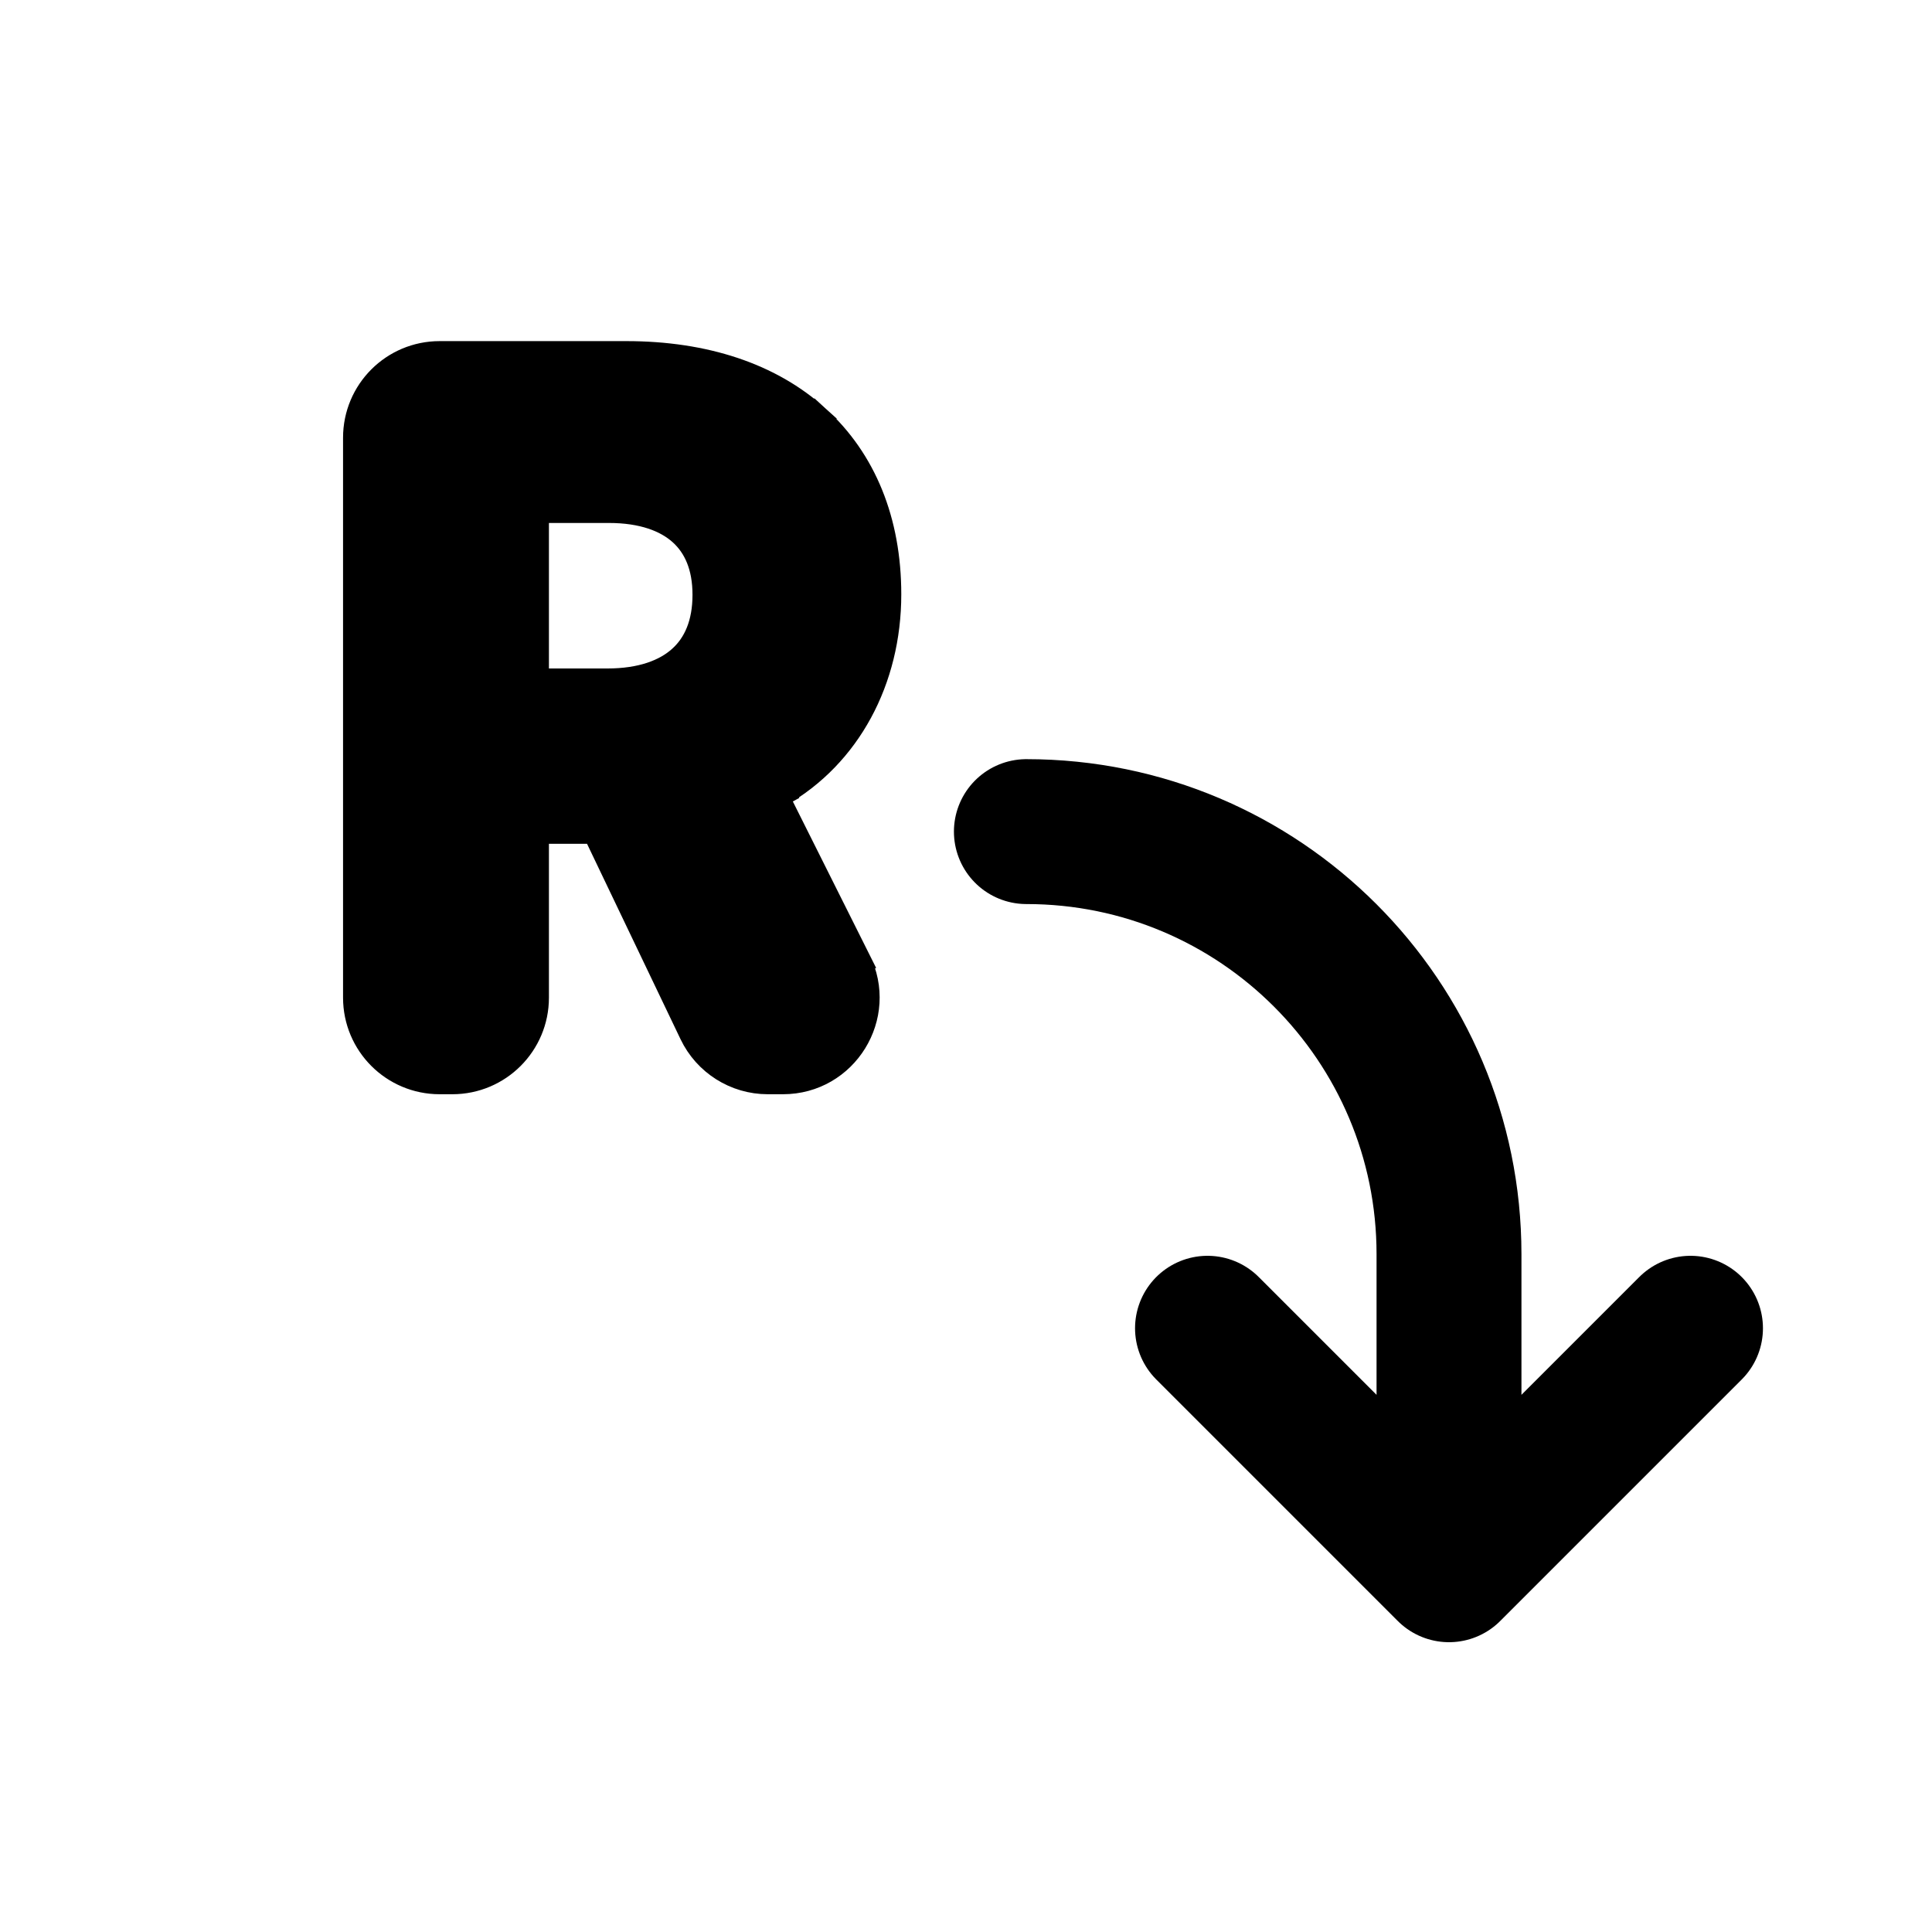
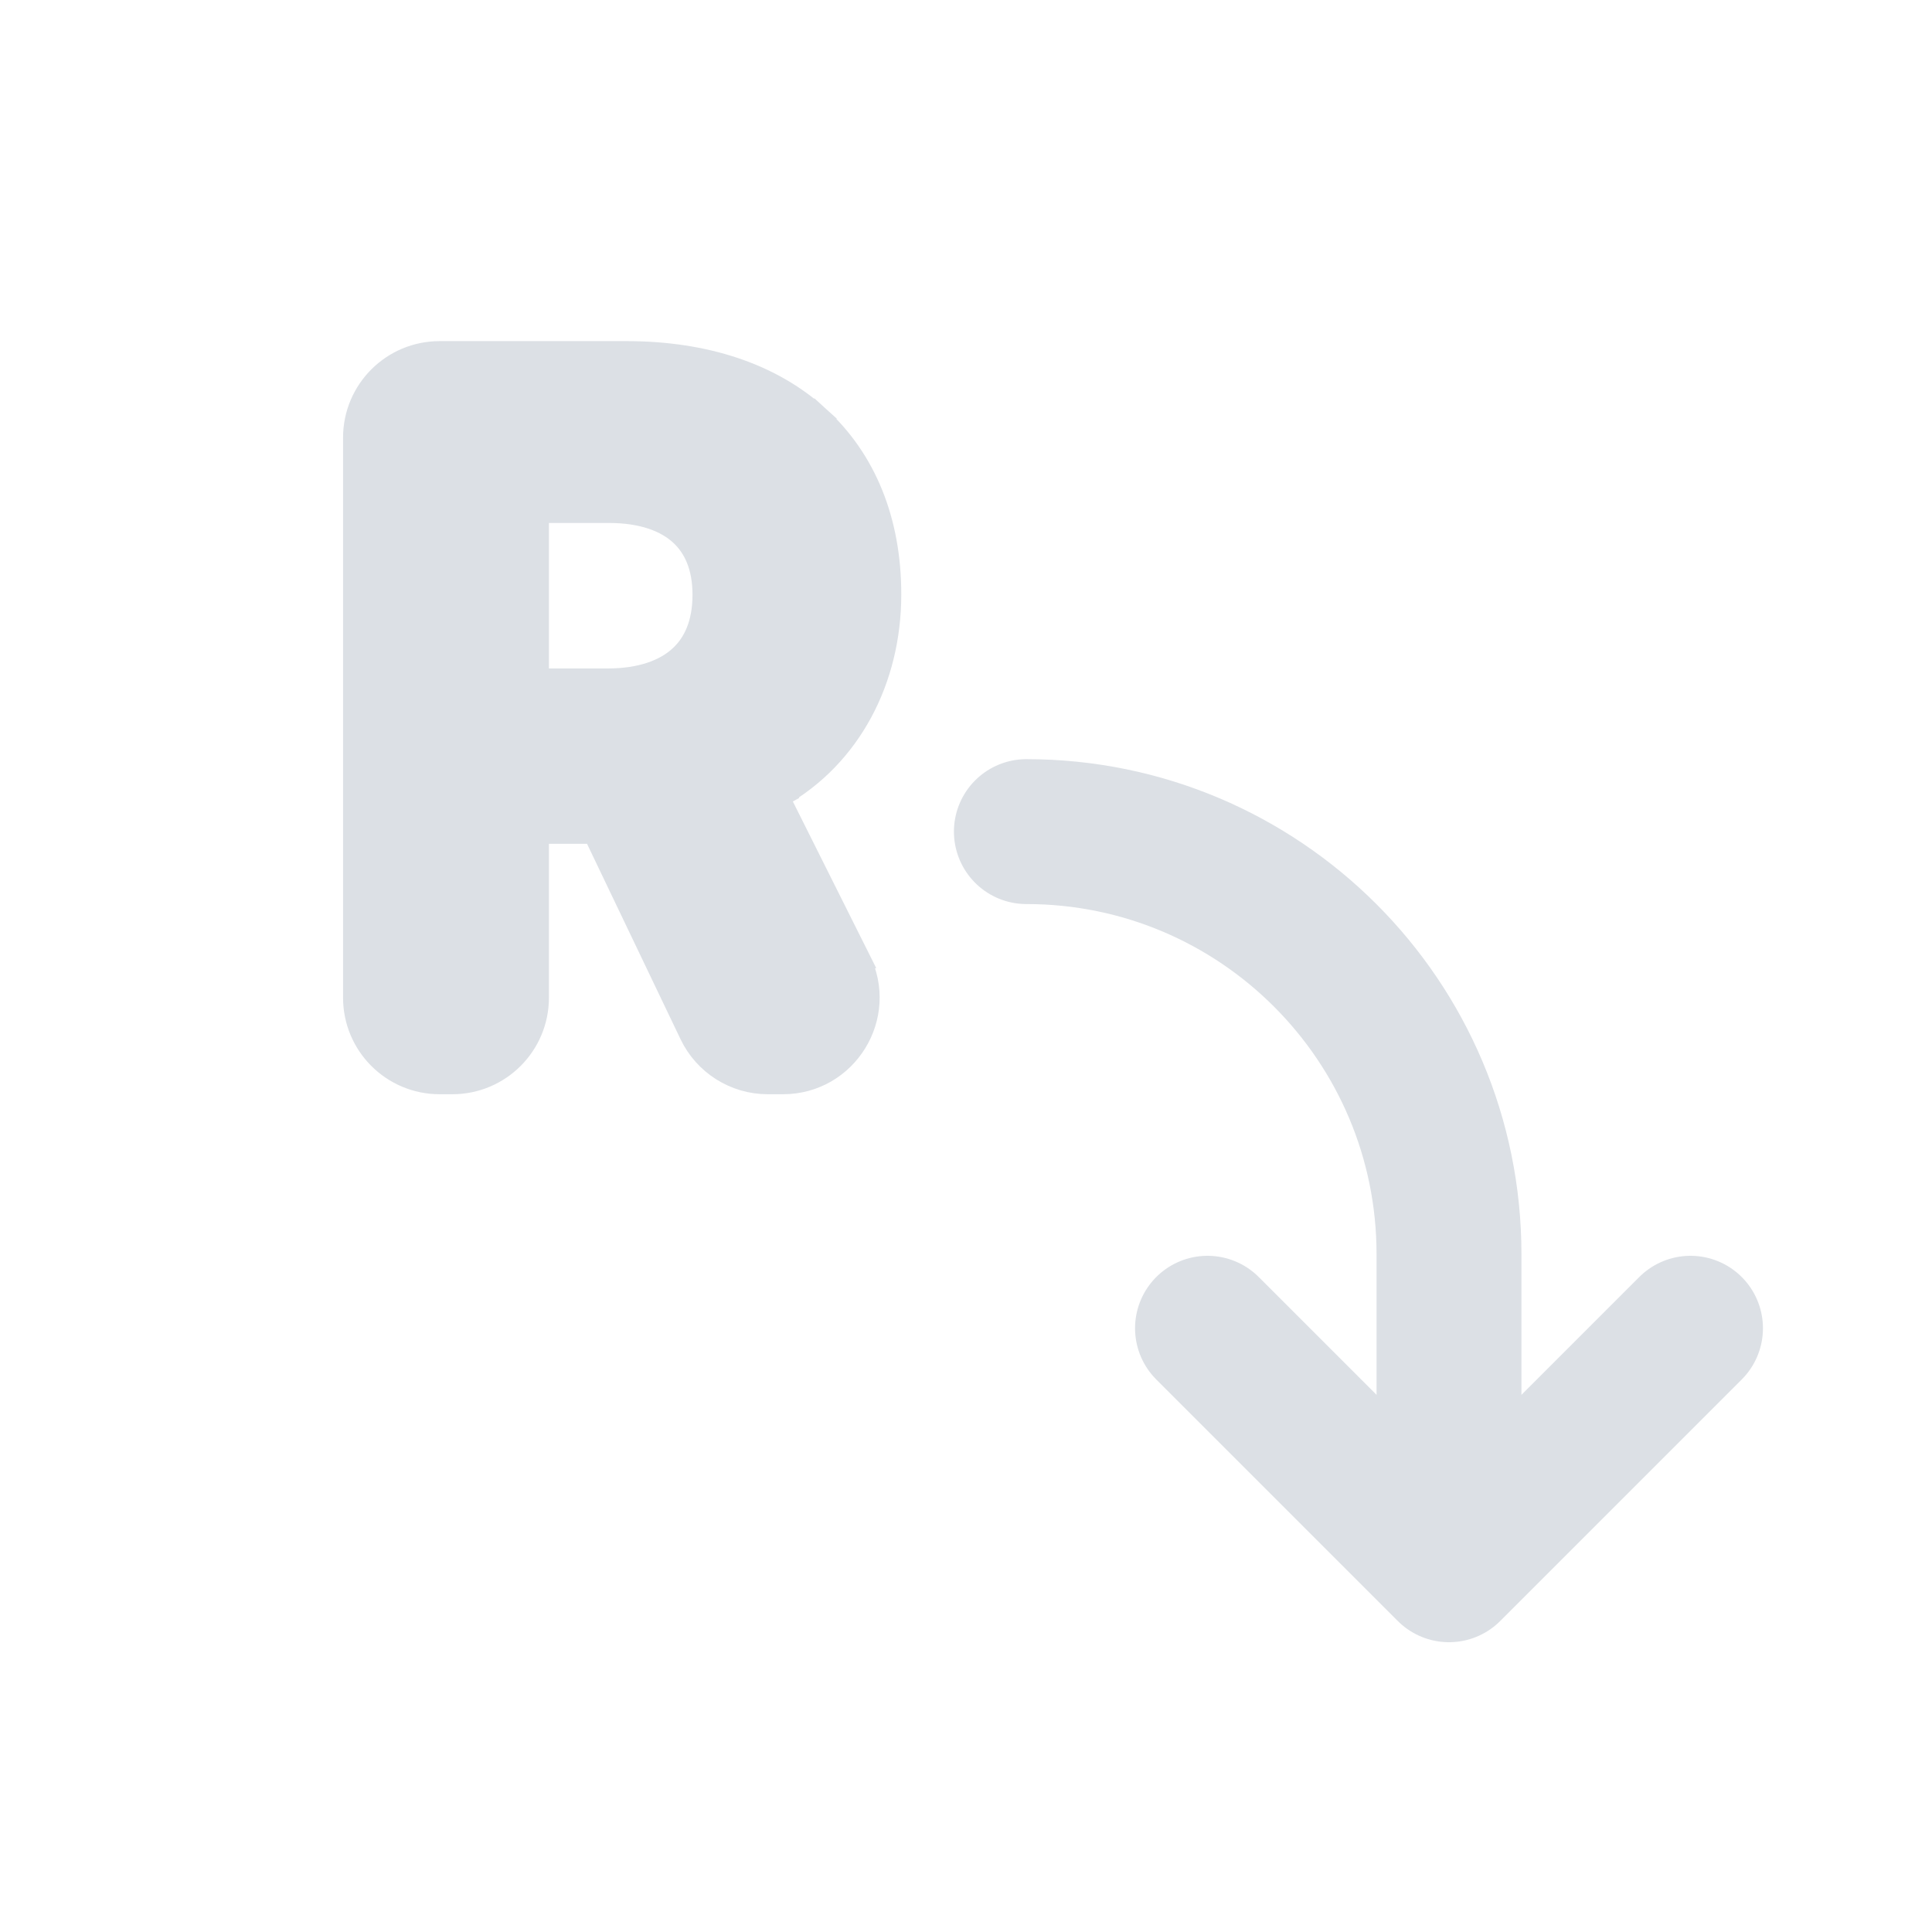
<svg xmlns="http://www.w3.org/2000/svg" width="16" height="16" viewBox="0 0 16 16" fill="none">
-   <path d="M8.5 6.887C10.433 6.887 12 8.454 12 10.387V13M12 13L14 11M12 13L10 11" stroke="black" stroke-width="1.2" stroke-linecap="round" stroke-linejoin="round" />
-   <path d="M4.947 6.877L4.947 6.877L5.749 8.553C5.861 8.787 6.098 8.937 6.358 8.937H6.484C6.986 8.937 7.312 8.409 7.088 7.96L6.976 8.016L7.088 7.96L6.418 6.621C6.418 6.621 6.418 6.621 6.418 6.621C6.416 6.616 6.414 6.607 6.418 6.595C6.423 6.583 6.432 6.57 6.448 6.561L6.386 6.453L6.448 6.561C7.007 6.241 7.339 5.626 7.339 4.922C7.339 4.322 7.136 3.823 6.753 3.475L6.669 3.567L6.753 3.475C6.372 3.129 5.832 2.95 5.187 2.95H3.641C3.268 2.95 2.966 3.252 2.966 3.625V8.262C2.966 8.635 3.268 8.937 3.641 8.937H3.746C4.119 8.937 4.421 8.635 4.421 8.262V6.888C4.421 6.874 4.432 6.863 4.446 6.863H4.925C4.934 6.863 4.943 6.868 4.947 6.877ZM5.656 4.399L5.656 4.399C5.783 4.514 5.86 4.686 5.86 4.926C5.86 5.171 5.781 5.348 5.651 5.465L5.651 5.465C5.52 5.584 5.315 5.661 5.031 5.661H4.446C4.432 5.661 4.421 5.65 4.421 5.636V4.231C4.421 4.217 4.432 4.206 4.446 4.206H5.043C5.325 4.206 5.527 4.282 5.656 4.399Z" fill="black" stroke="black" stroke-width="0.25" />
+   <path d="M8.5 6.887C10.433 6.887 12 8.454 12 10.387V13M12 13L14 11M12 13L10 11" stroke="#DCE0E5" stroke-width="1.2" stroke-linecap="round" stroke-linejoin="round" />
+   <path d="M4.947 6.877L4.947 6.877L5.749 8.553C5.861 8.787 6.098 8.937 6.358 8.937H6.484C6.986 8.937 7.312 8.409 7.088 7.96L6.976 8.016L7.088 7.96L6.418 6.621C6.418 6.621 6.418 6.621 6.418 6.621C6.416 6.616 6.414 6.607 6.418 6.595C6.423 6.583 6.432 6.57 6.448 6.561L6.386 6.453L6.448 6.561C7.007 6.241 7.339 5.626 7.339 4.922C7.339 4.322 7.136 3.823 6.753 3.475L6.669 3.567L6.753 3.475C6.372 3.129 5.832 2.95 5.187 2.95H3.641C3.268 2.95 2.966 3.252 2.966 3.625V8.262C2.966 8.635 3.268 8.937 3.641 8.937H3.746C4.119 8.937 4.421 8.635 4.421 8.262V6.888C4.421 6.874 4.432 6.863 4.446 6.863H4.925C4.934 6.863 4.943 6.868 4.947 6.877ZM5.656 4.399L5.656 4.399C5.783 4.514 5.86 4.686 5.86 4.926C5.86 5.171 5.781 5.348 5.651 5.465L5.651 5.465C5.52 5.584 5.315 5.661 5.031 5.661H4.446C4.432 5.661 4.421 5.65 4.421 5.636V4.231C4.421 4.217 4.432 4.206 4.446 4.206H5.043C5.325 4.206 5.527 4.282 5.656 4.399Z" fill="#DCE0E5" stroke="#DCE0E5" stroke-width="0.25" />
</svg>
